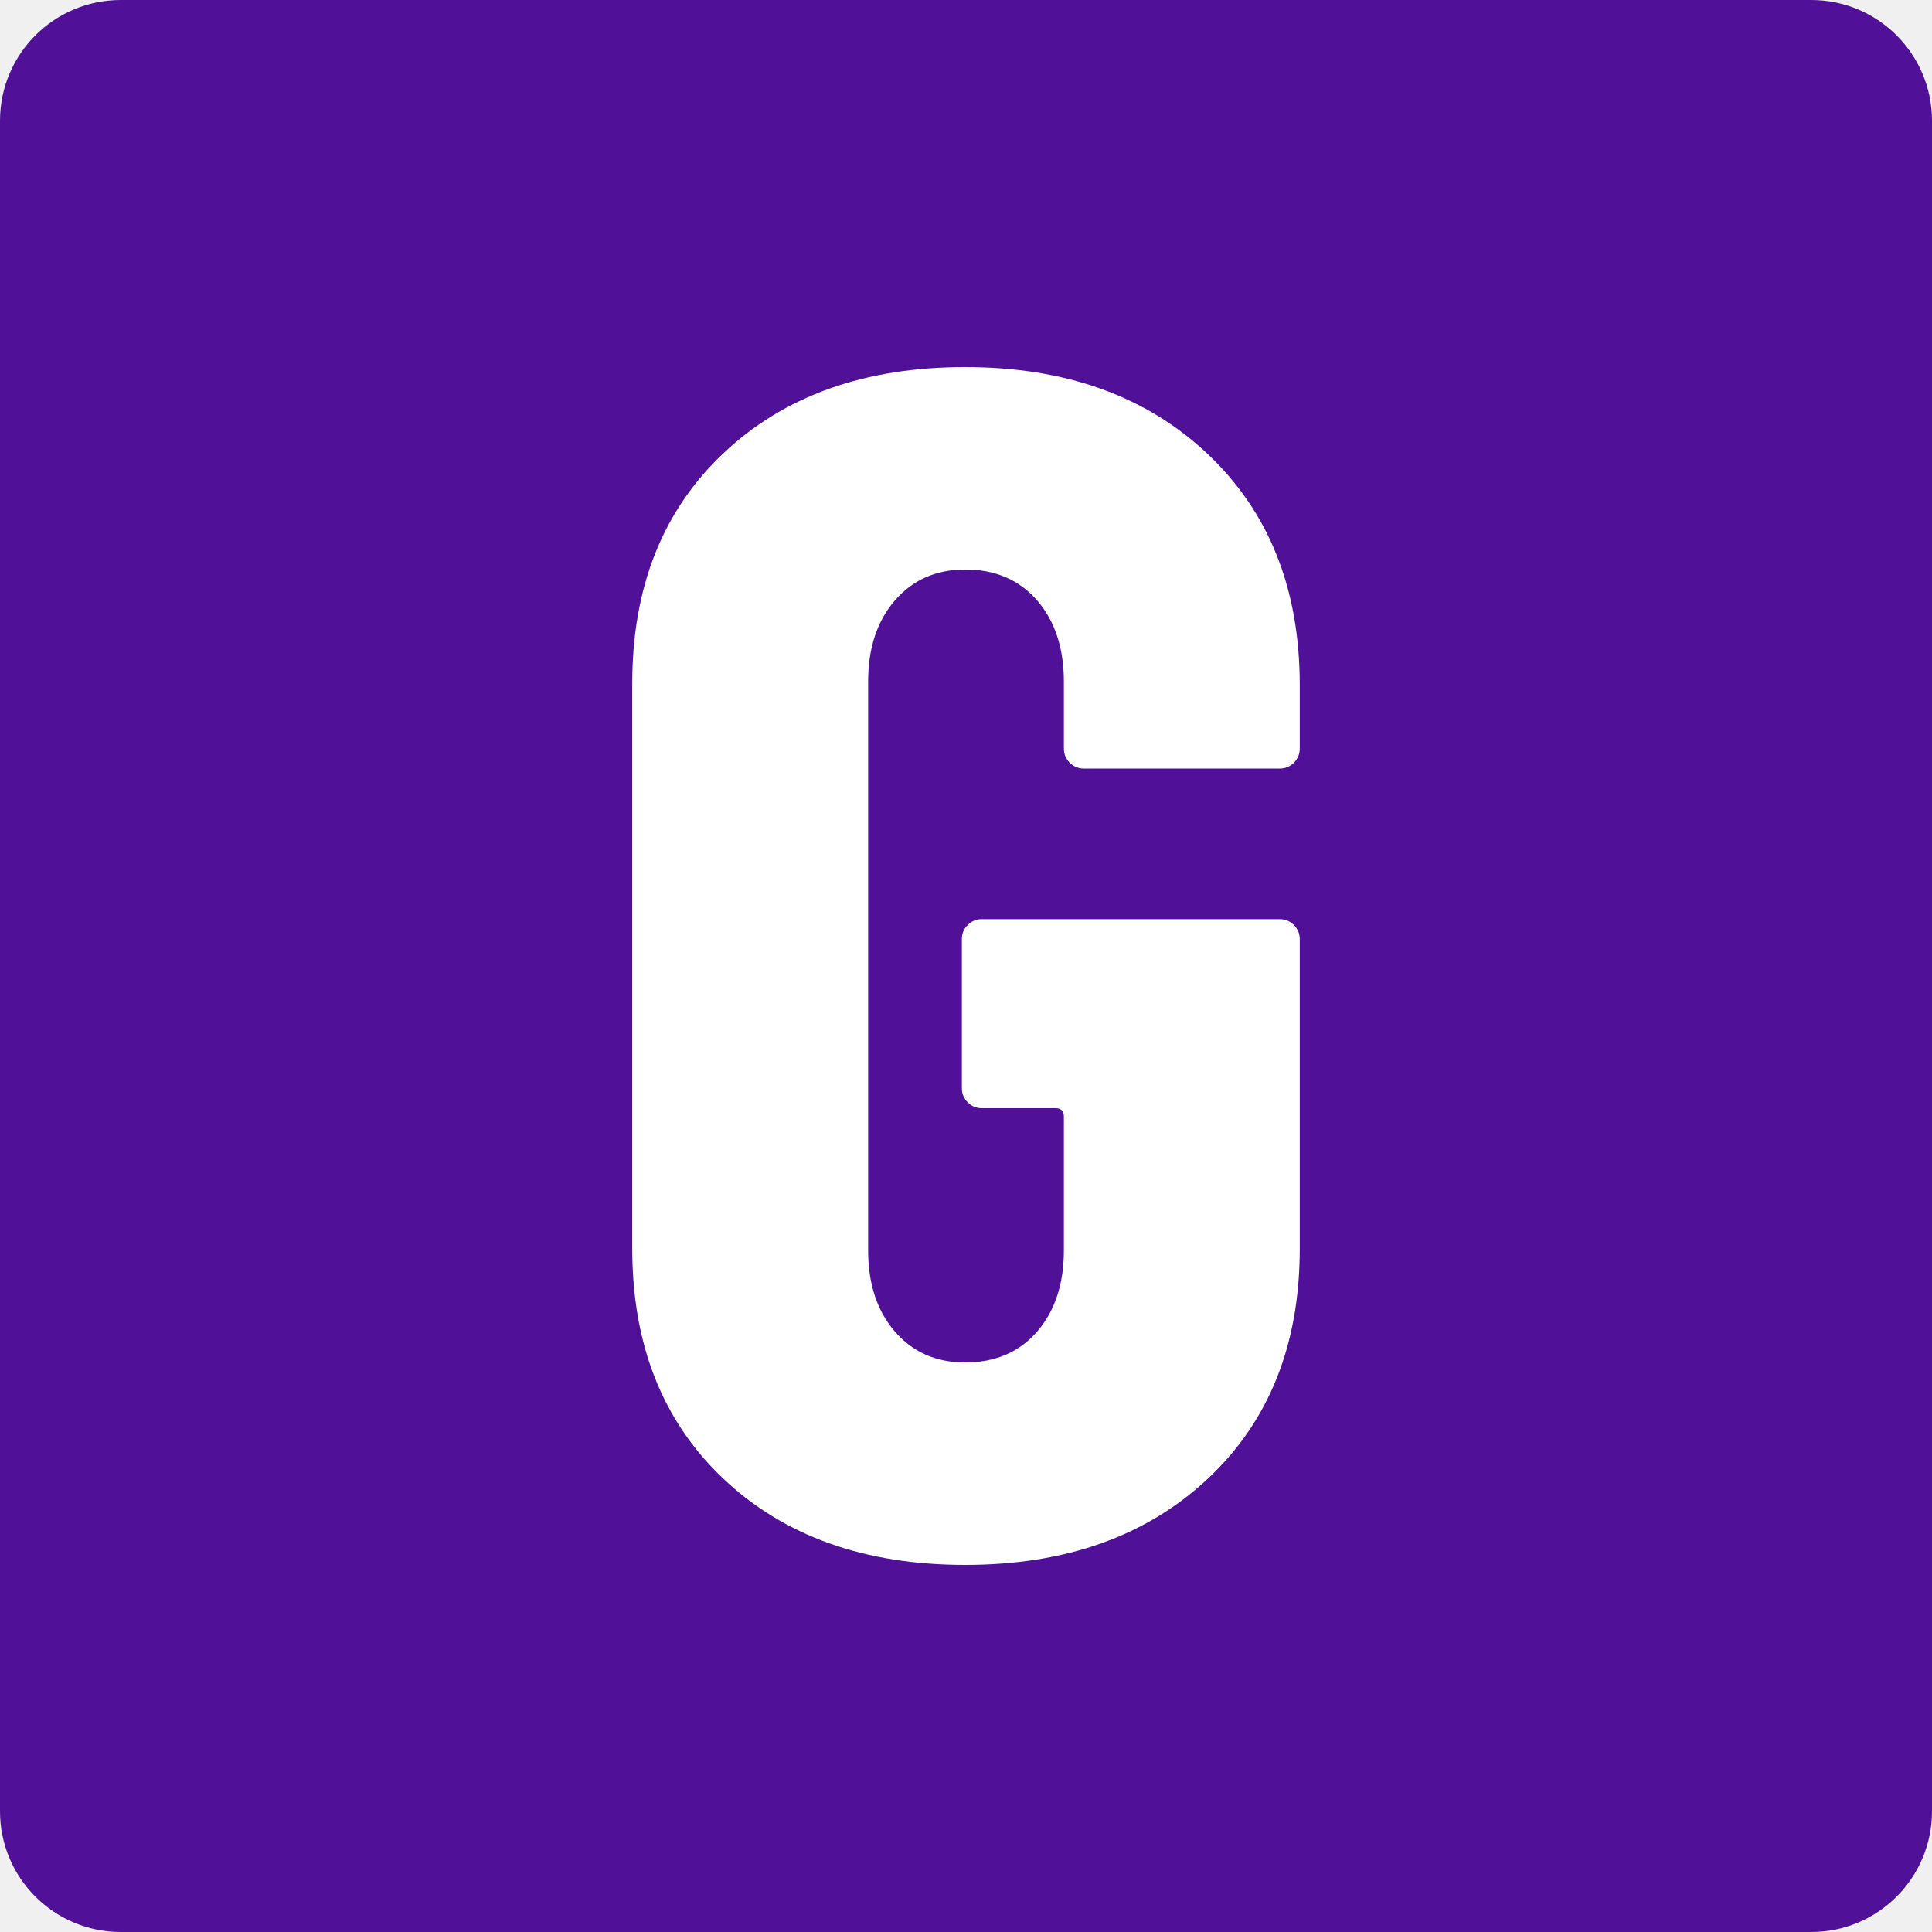
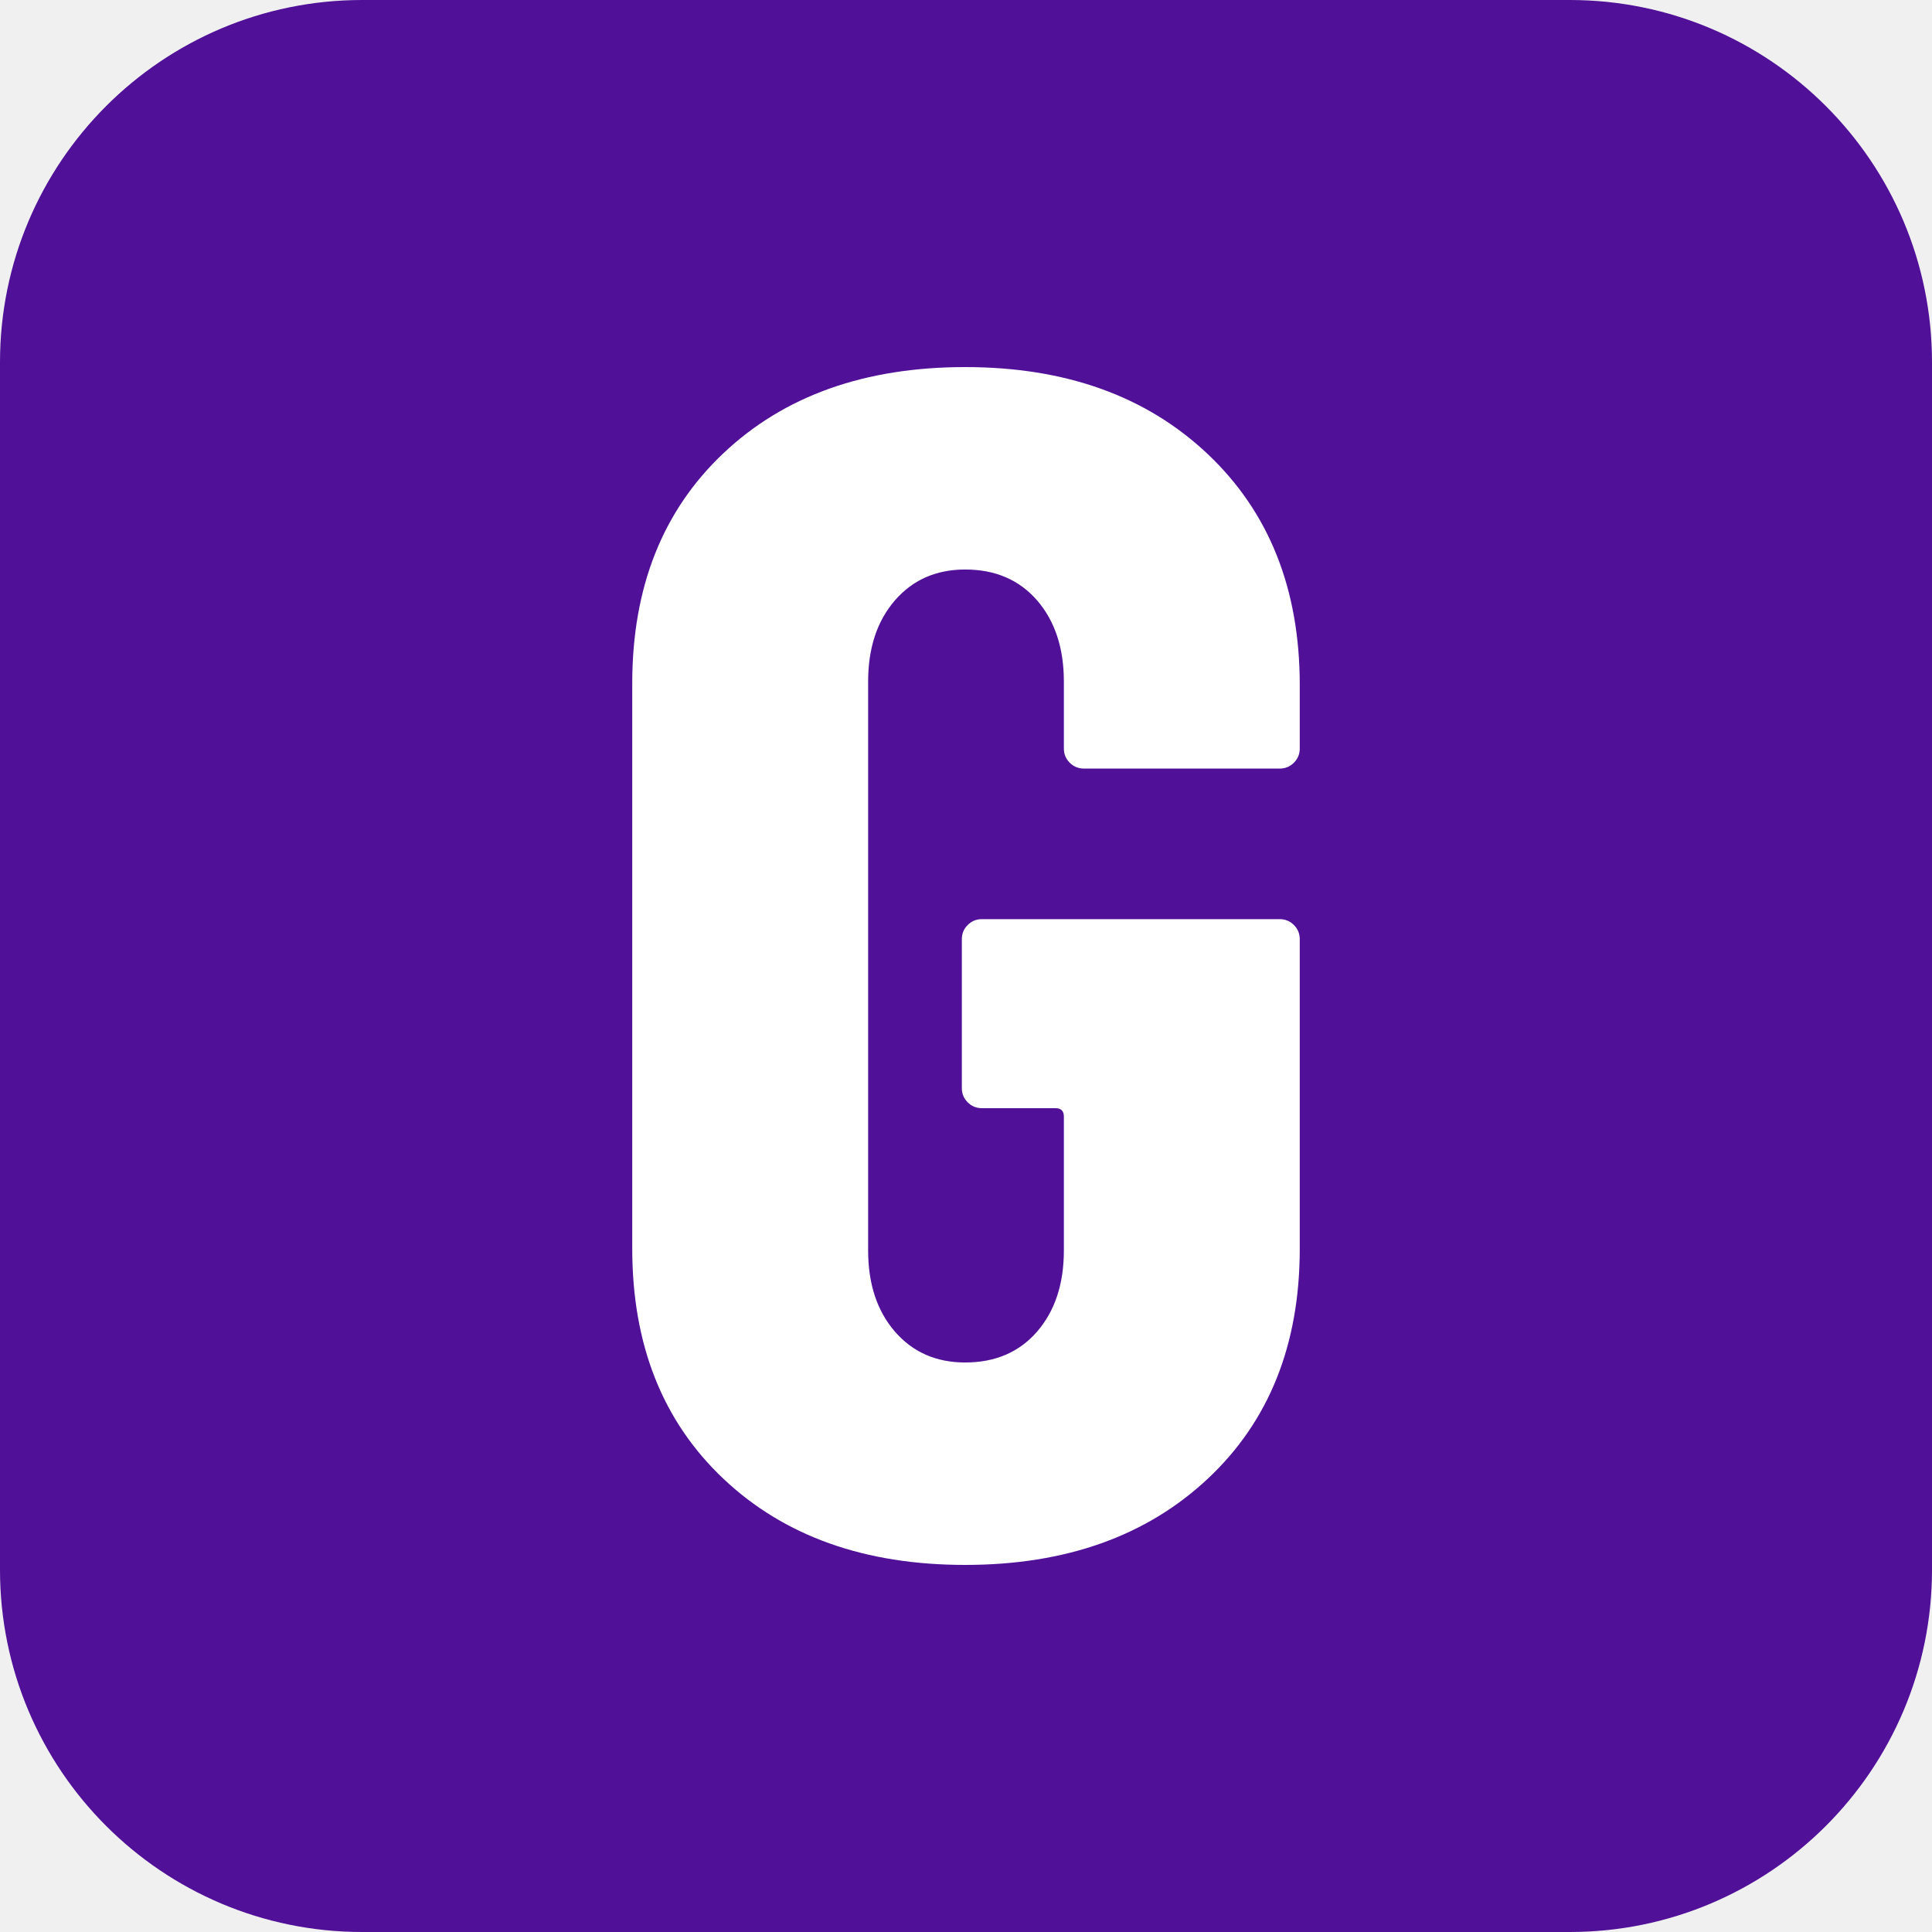
<svg xmlns="http://www.w3.org/2000/svg" viewBox="0 0 32 32">
-   <rect width="32" height="32" rx="2" fill="#501098" />
+   <rect width="32" height="32" rx="6" fill="#501098" />
  <path d="M10.472 20.683V11.317Q10.472 8.934 11.982 7.507Q13.492 6.08 15.986 6.08Q18.48 6.08 20.004 7.521Q21.528 8.962 21.528 11.345V12.398Q21.528 12.536 21.431 12.633Q21.334 12.73 21.196 12.73H17.954Q17.815 12.73 17.718 12.633Q17.621 12.536 17.621 12.398V11.289Q17.621 10.458 17.178 9.945Q16.734 9.433 15.986 9.433Q15.266 9.433 14.822 9.945Q14.379 10.458 14.379 11.289V20.711Q14.379 21.542 14.822 22.055Q15.266 22.567 15.986 22.567Q16.734 22.567 17.178 22.055Q17.621 21.542 17.621 20.711V18.494Q17.621 18.355 17.482 18.355H16.263Q16.125 18.355 16.028 18.258Q15.931 18.161 15.931 18.023V15.557Q15.931 15.418 16.028 15.321Q16.125 15.224 16.263 15.224H21.196Q21.334 15.224 21.431 15.321Q21.528 15.418 21.528 15.557V20.683Q21.528 23.066 20.004 24.493Q18.48 25.92 15.986 25.92Q13.492 25.92 11.982 24.493Q10.472 23.066 10.472 20.683Z" fill="#ffffff" />
</svg>
